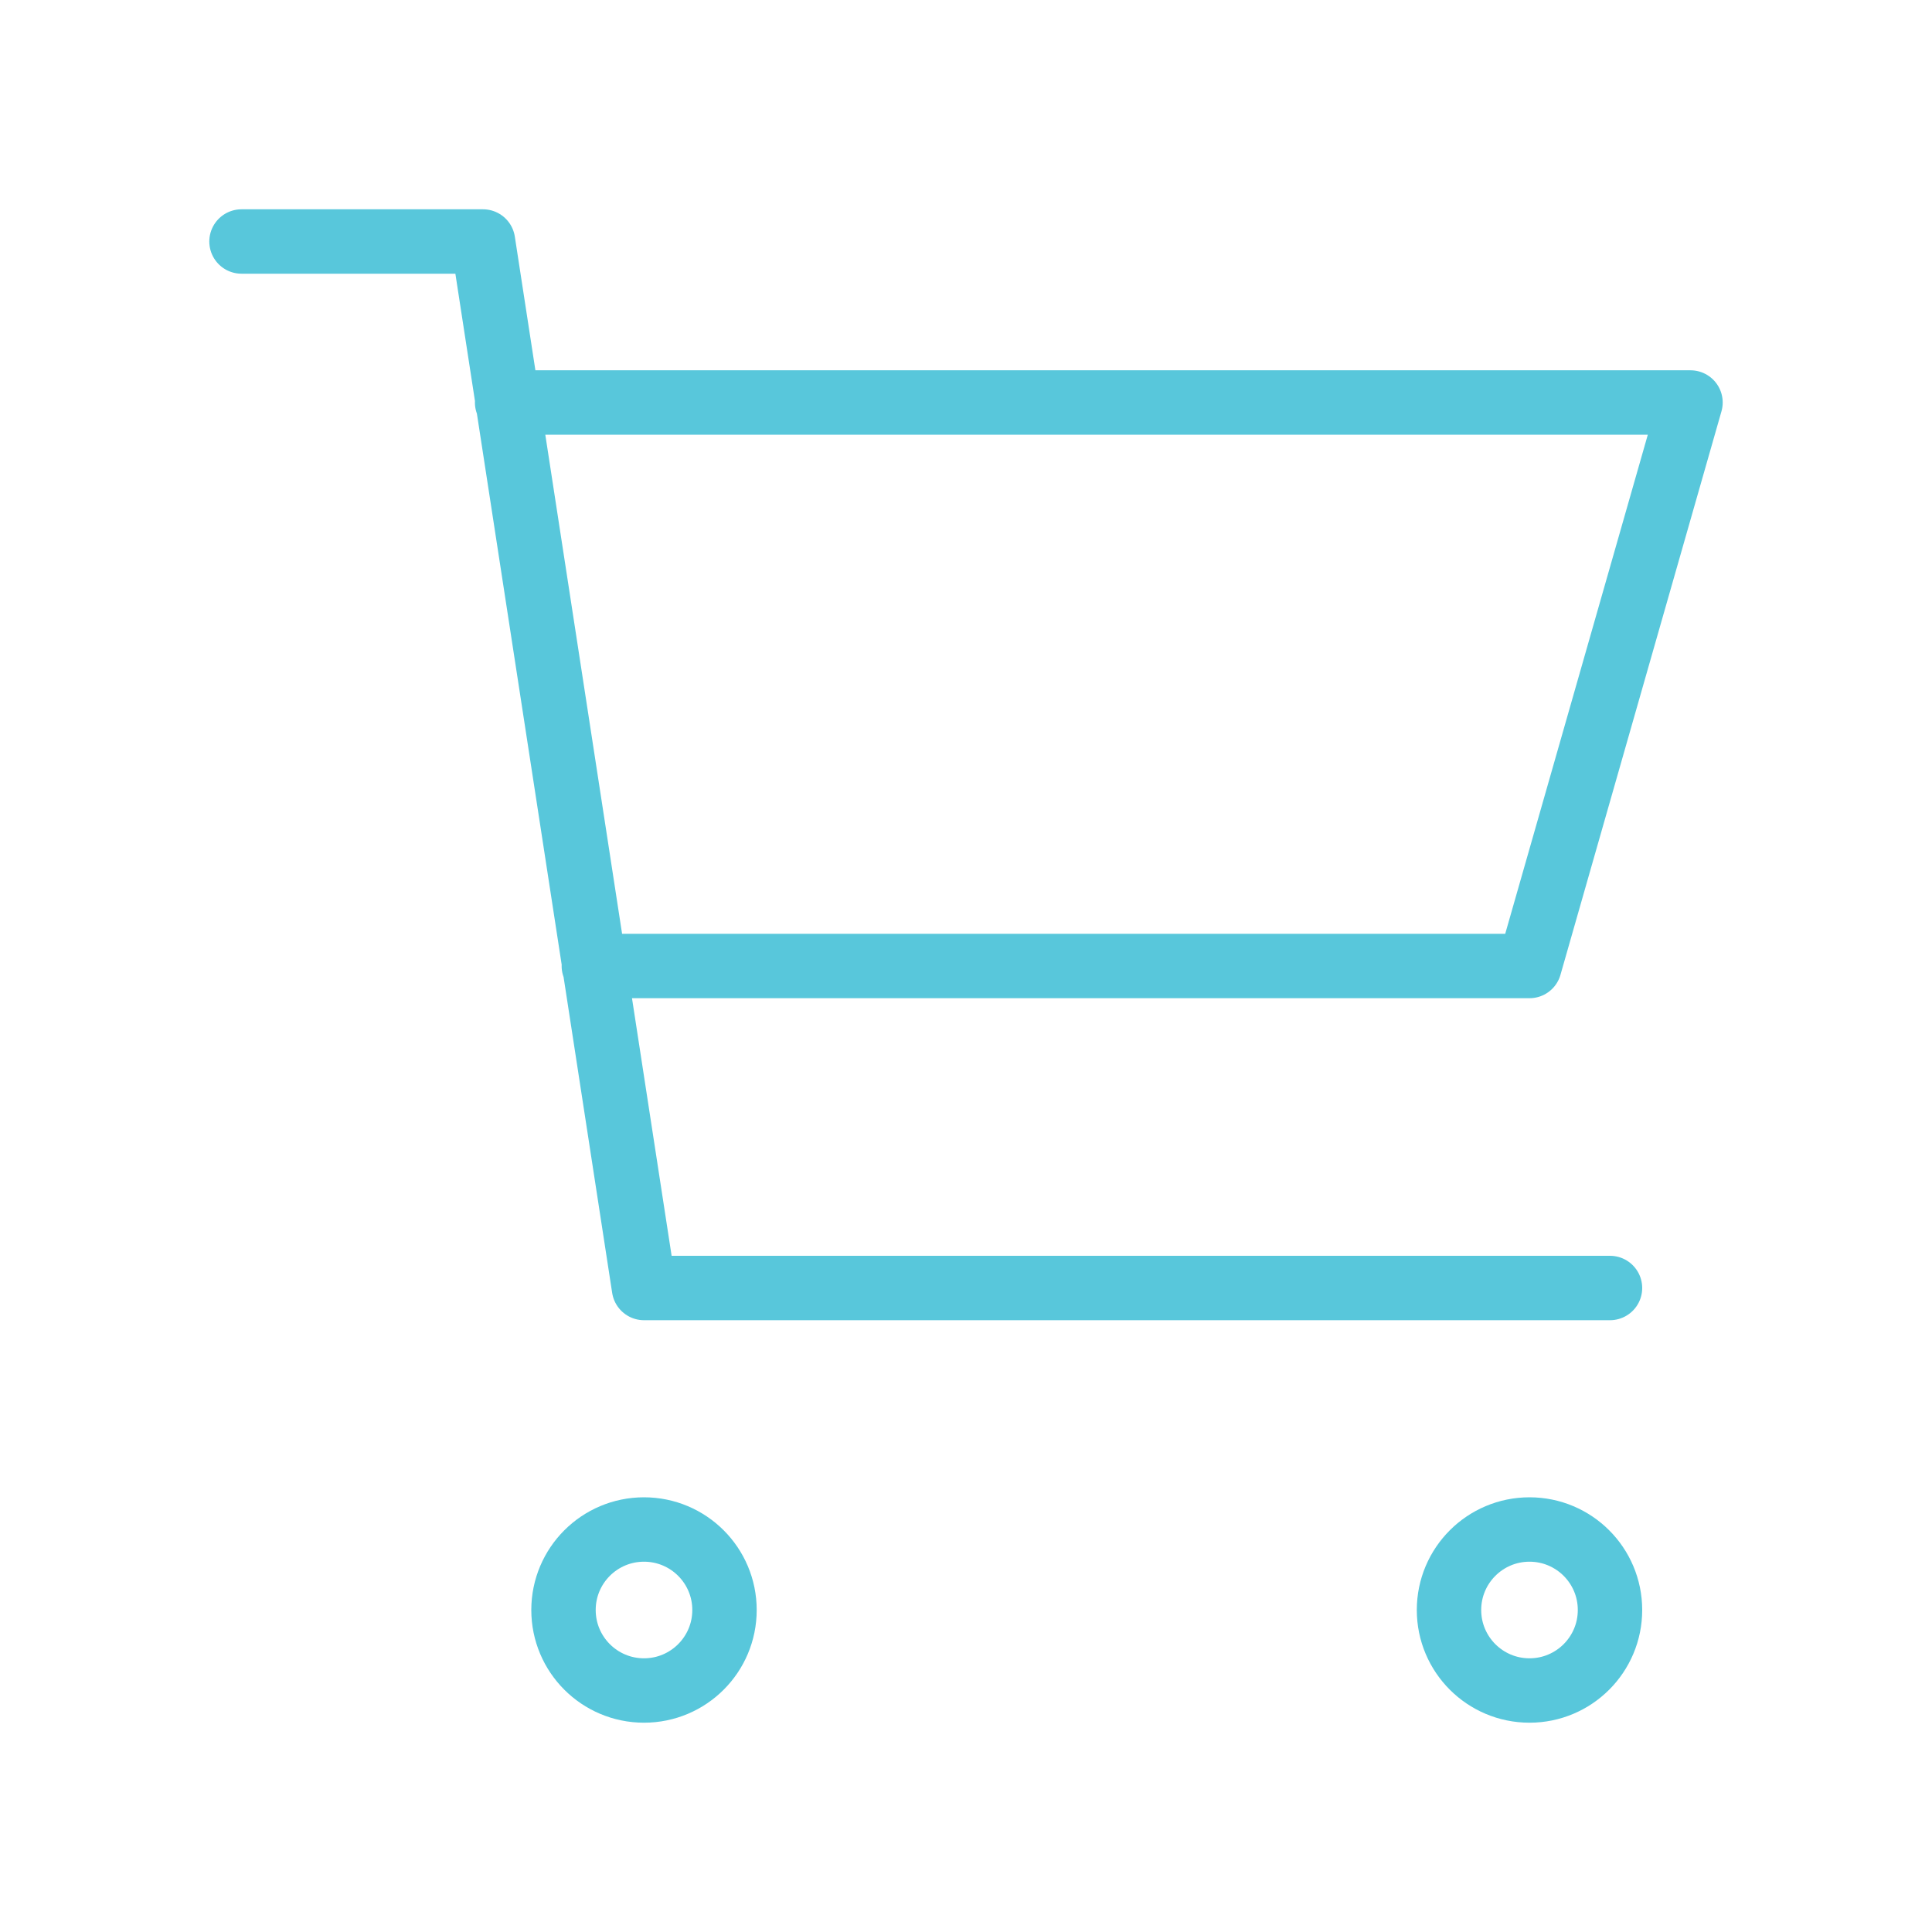
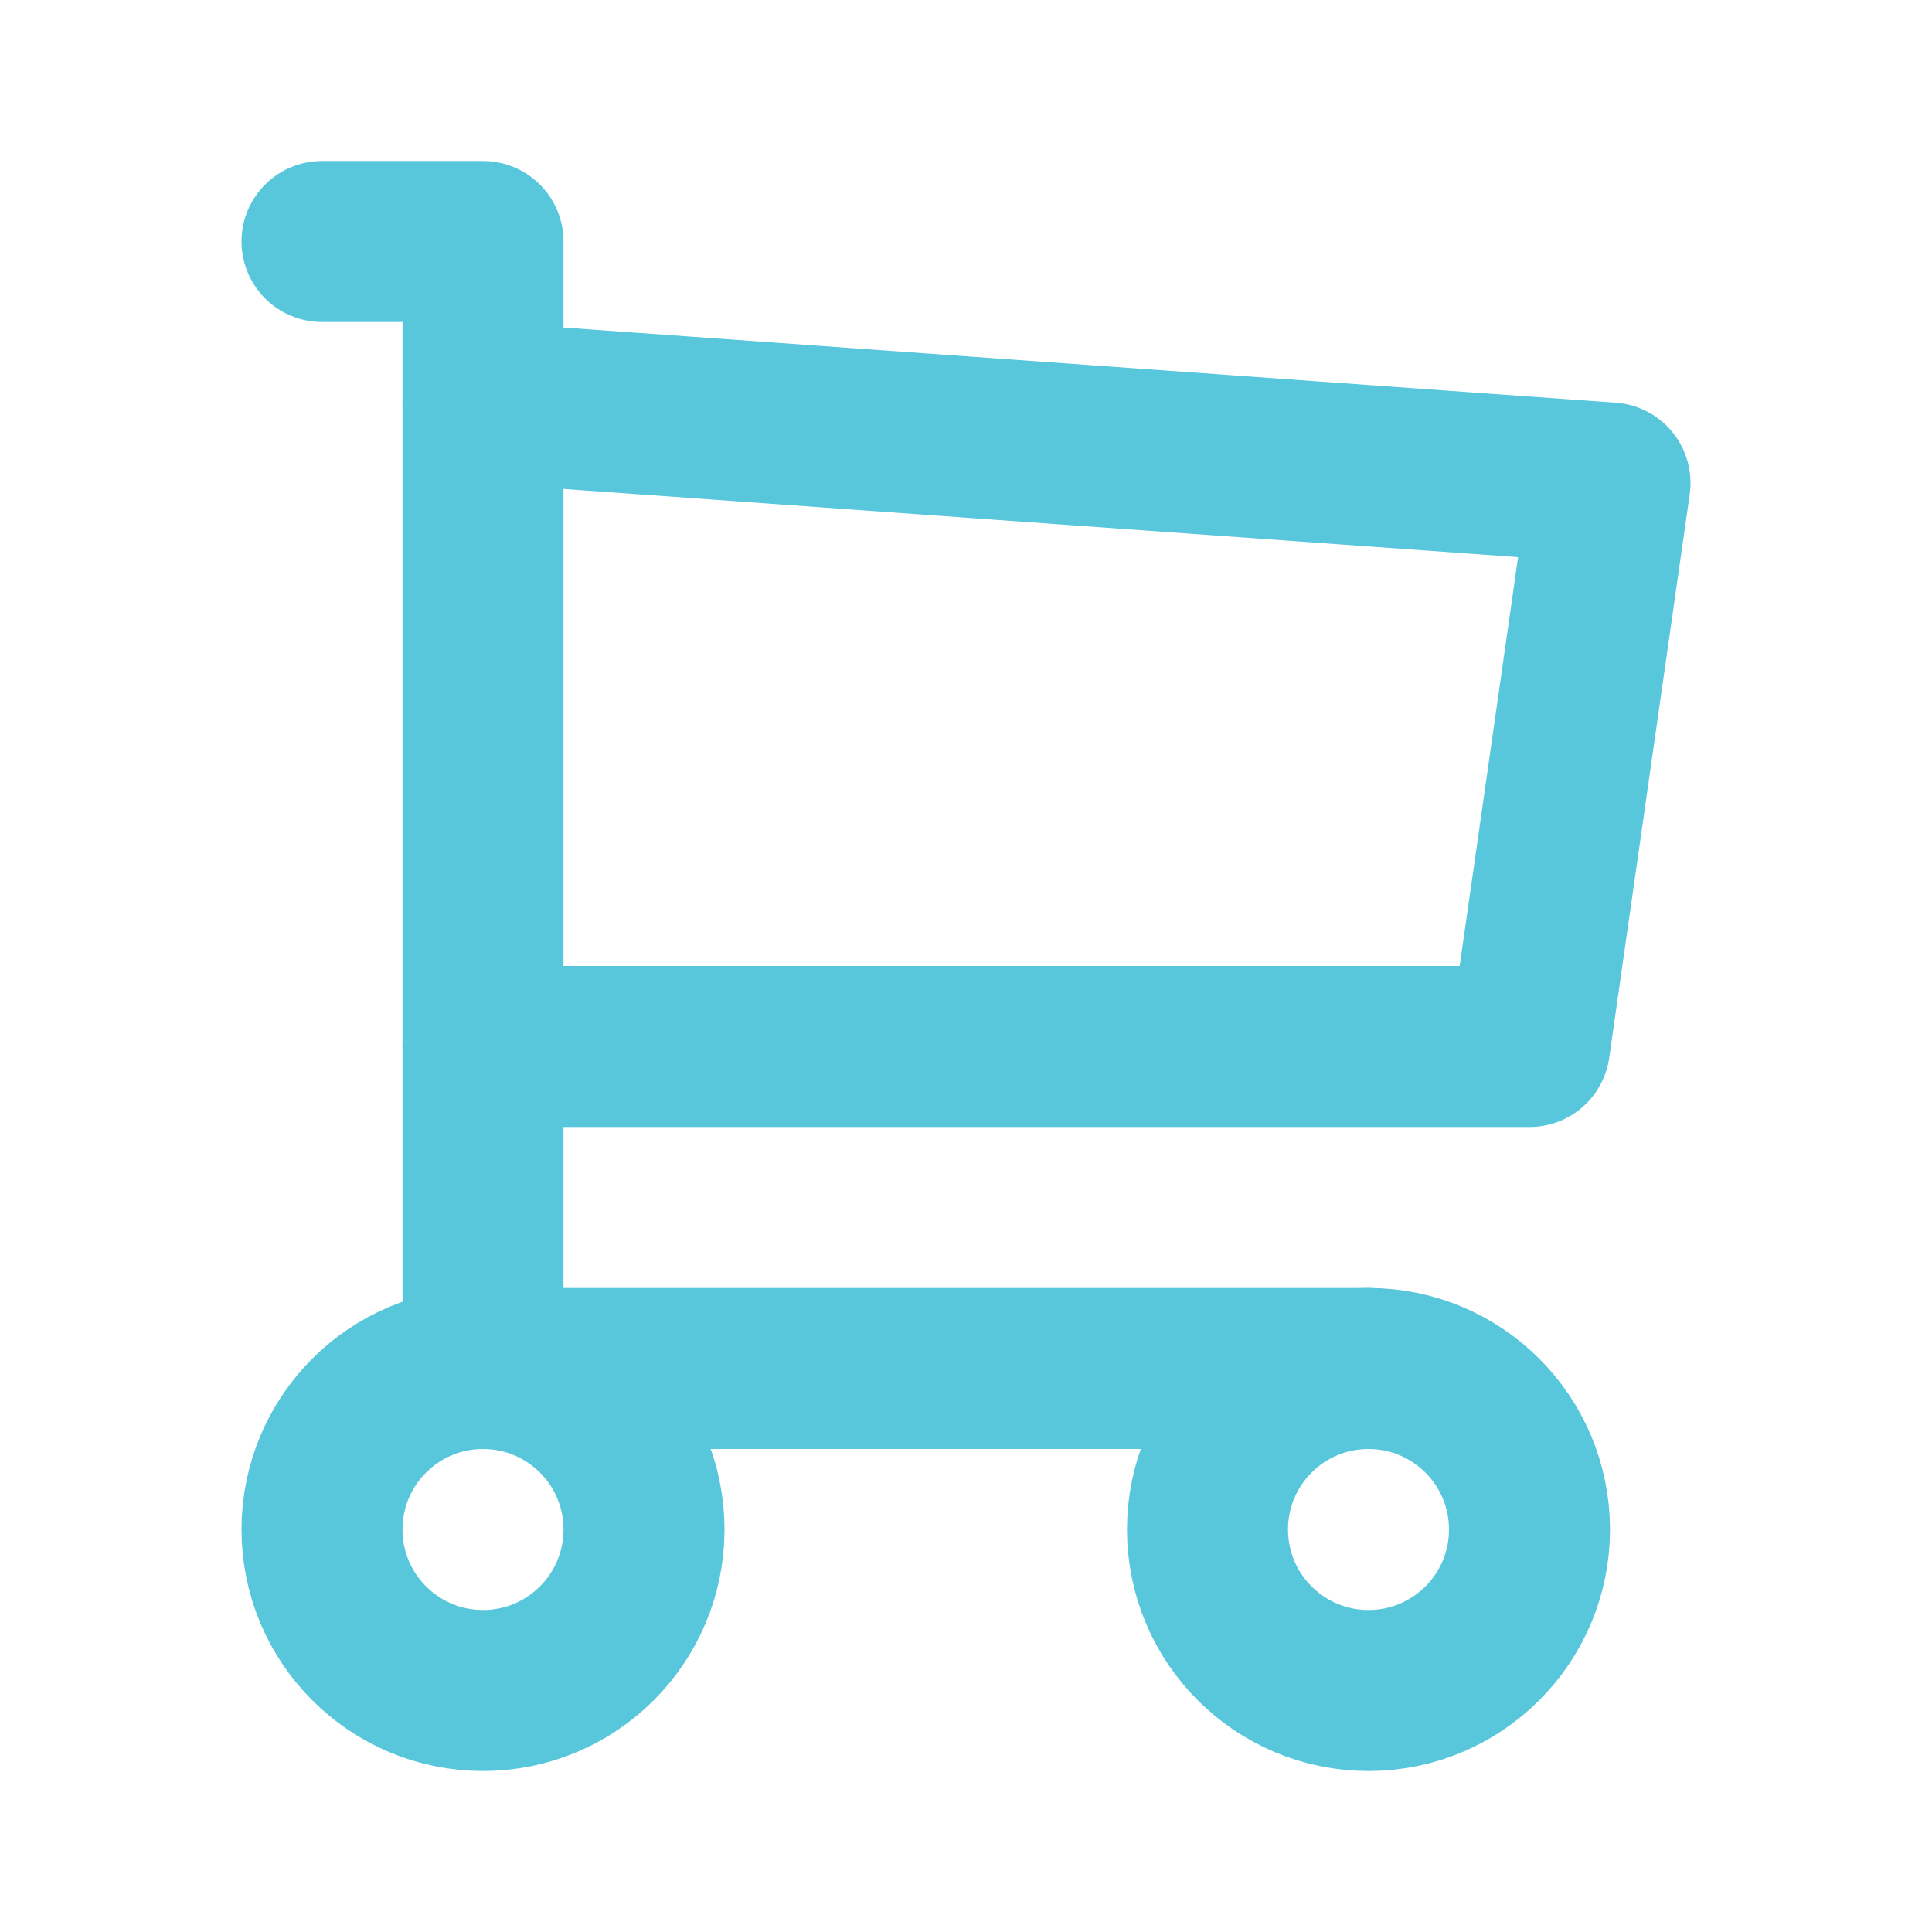
- <svg xmlns="http://www.w3.org/2000/svg" width="60" height="60" viewBox="0 0 60 60" fill="none">
-   <path d="M15.749 12.5H52.5L47.5 30H18.442M50 40H20L15 7.5H7.5M22.5 50C22.5 51.381 21.381 52.5 20 52.5C18.619 52.5 17.5 51.381 17.5 50C17.5 48.619 18.619 47.5 20 47.5C21.381 47.5 22.5 48.619 22.5 50ZM50 50C50 51.381 48.881 52.5 47.5 52.5C46.119 52.5 45 51.381 45 50C45 48.619 46.119 47.5 47.5 47.5C48.881 47.5 50 48.619 50 50Z" stroke="#58C7DB" stroke-width="2" stroke-linecap="round" stroke-linejoin="round" />
+ <svg xmlns="http://www.w3.org/2000/svg" width="24" height="24" viewBox="0 0 24 24" fill="none" stroke="#58c7db" stroke-width="2" stroke-linecap="round" stroke-linejoin="round" class="icon icon-tabler icons-tabler-outline icon-tabler-shopping-cart">
+   <path stroke="none" d="M0 0h24v24H0z" fill="none" />
+   <path d="M6 19m-2 0a2 2 0 1 0 4 0a2 2 0 1 0 -4 0" />
+   <path d="M17 19m-2 0a2 2 0 1 0 4 0a2 2 0 1 0 -4 0" />
+   <path d="M17 17h-11v-14h-2" />
+   <path d="M6 5l14 1l-1 7h-13" />
</svg>
